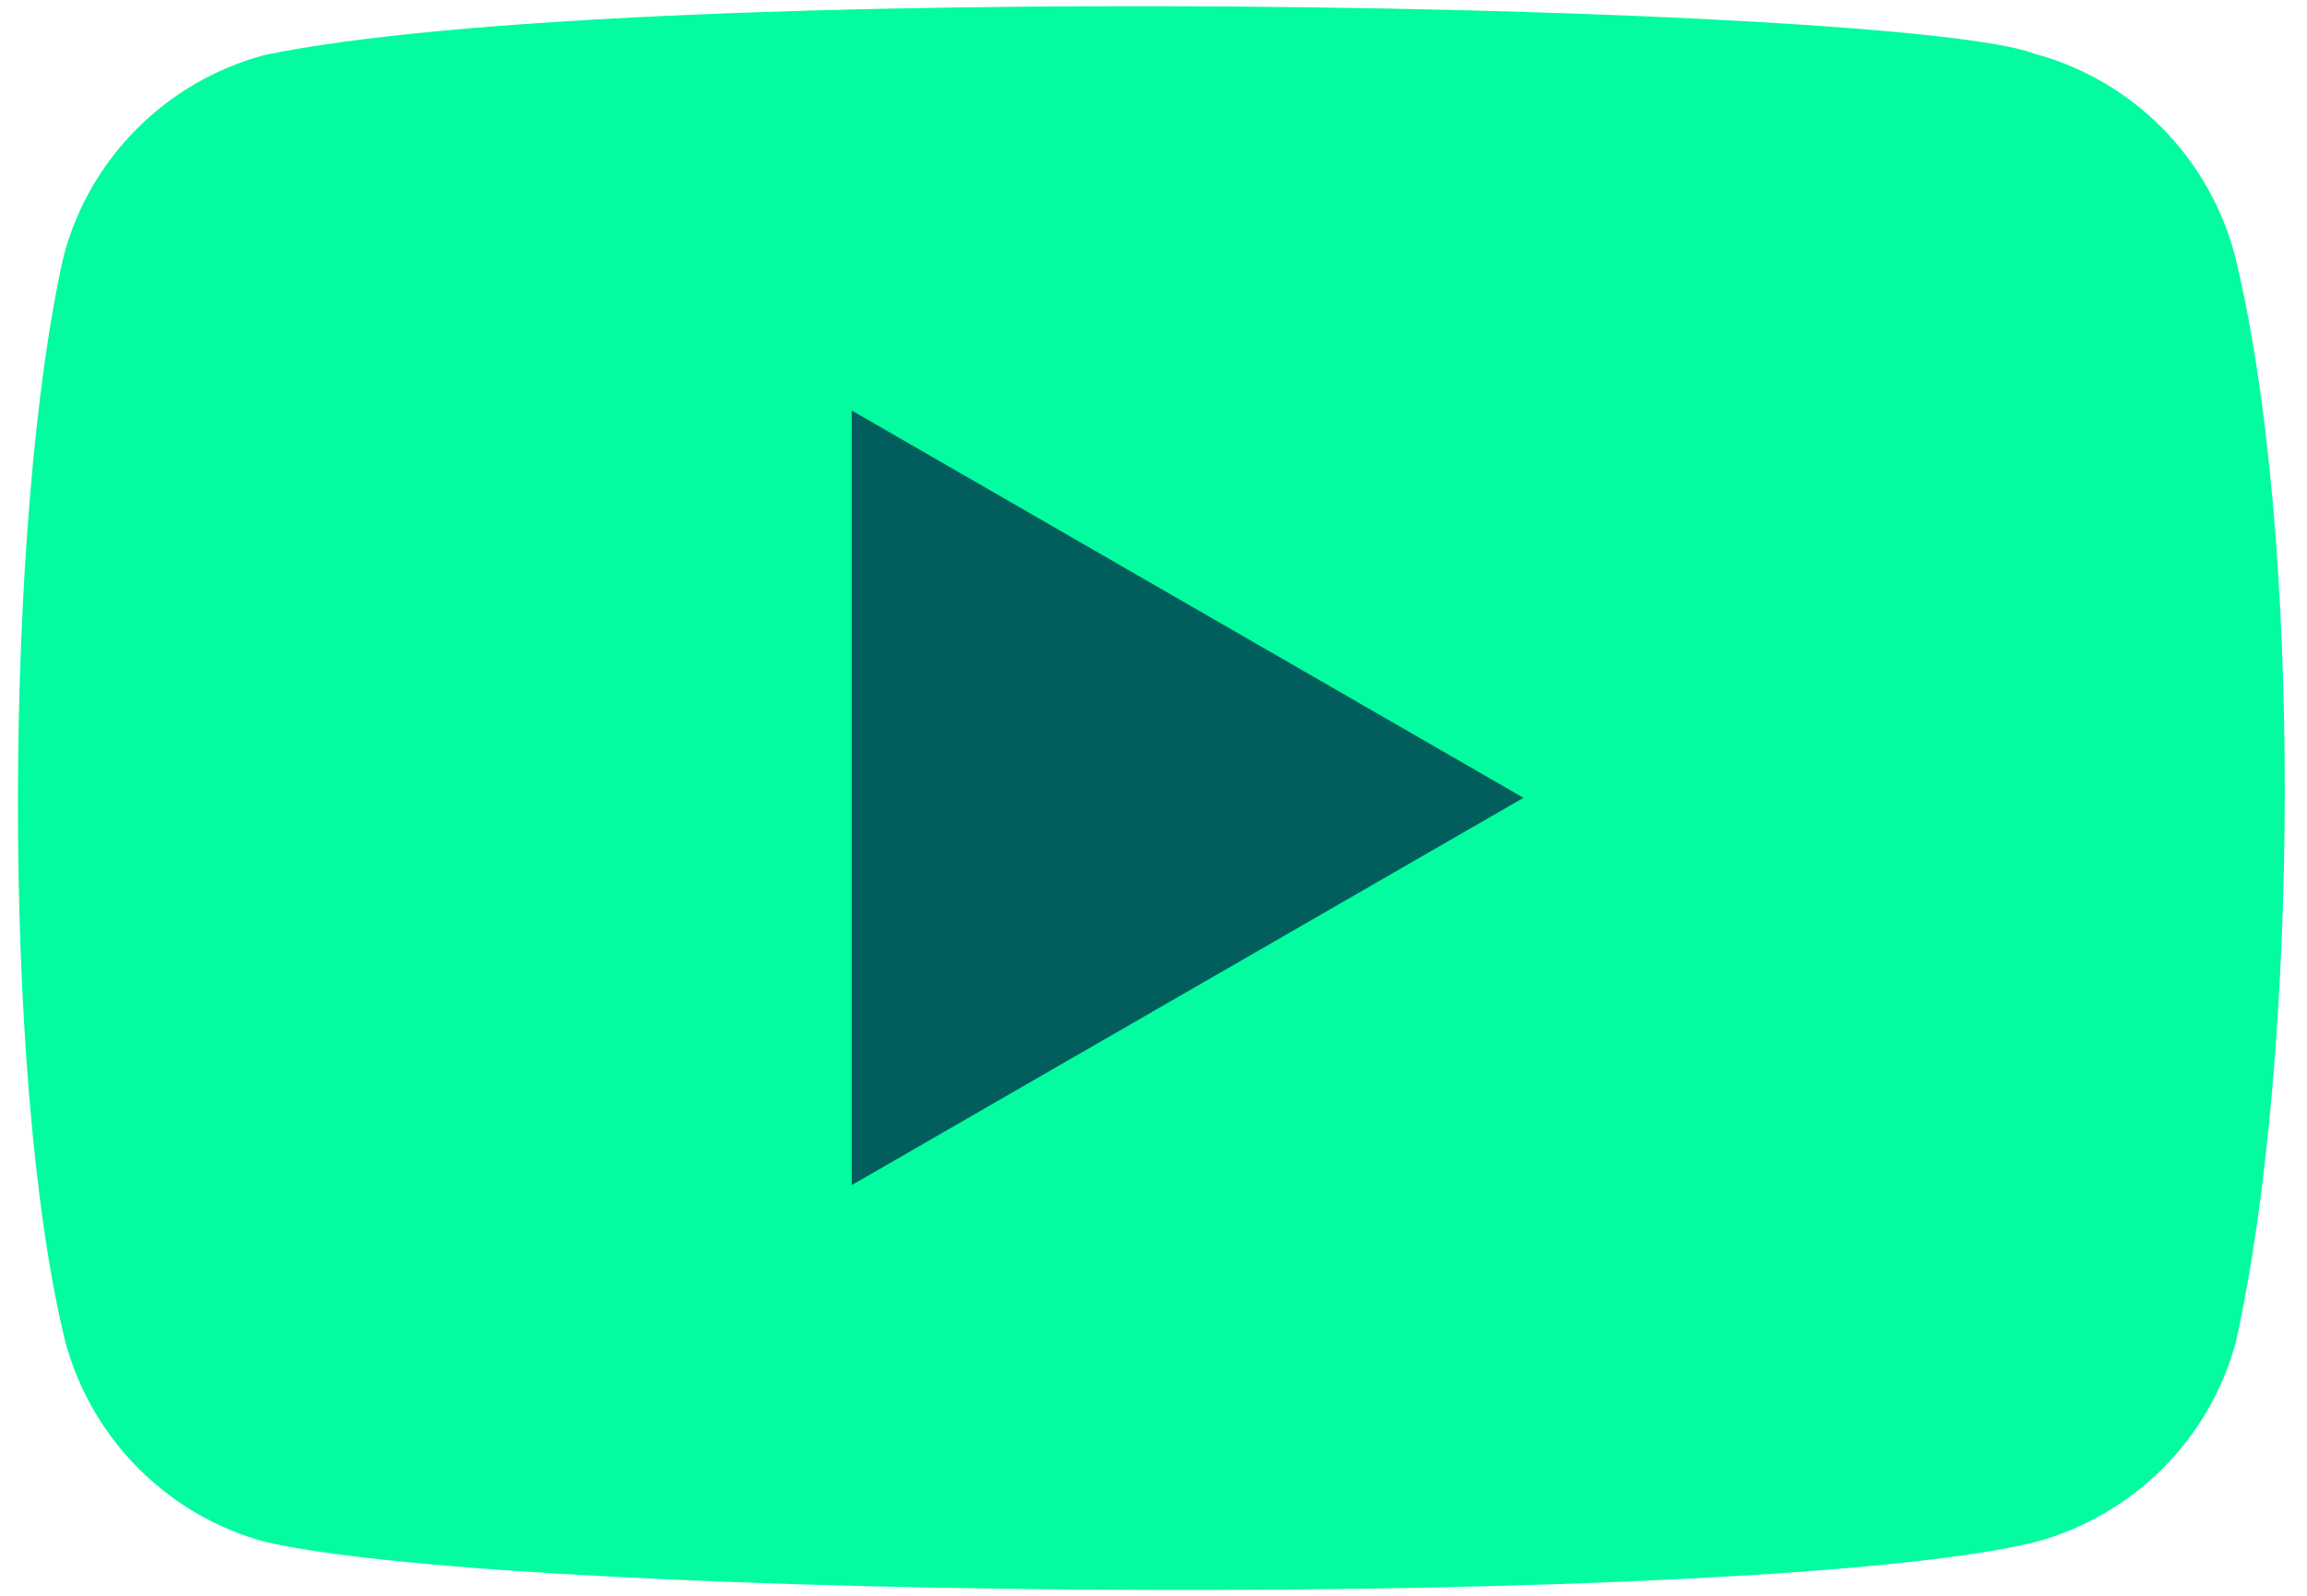
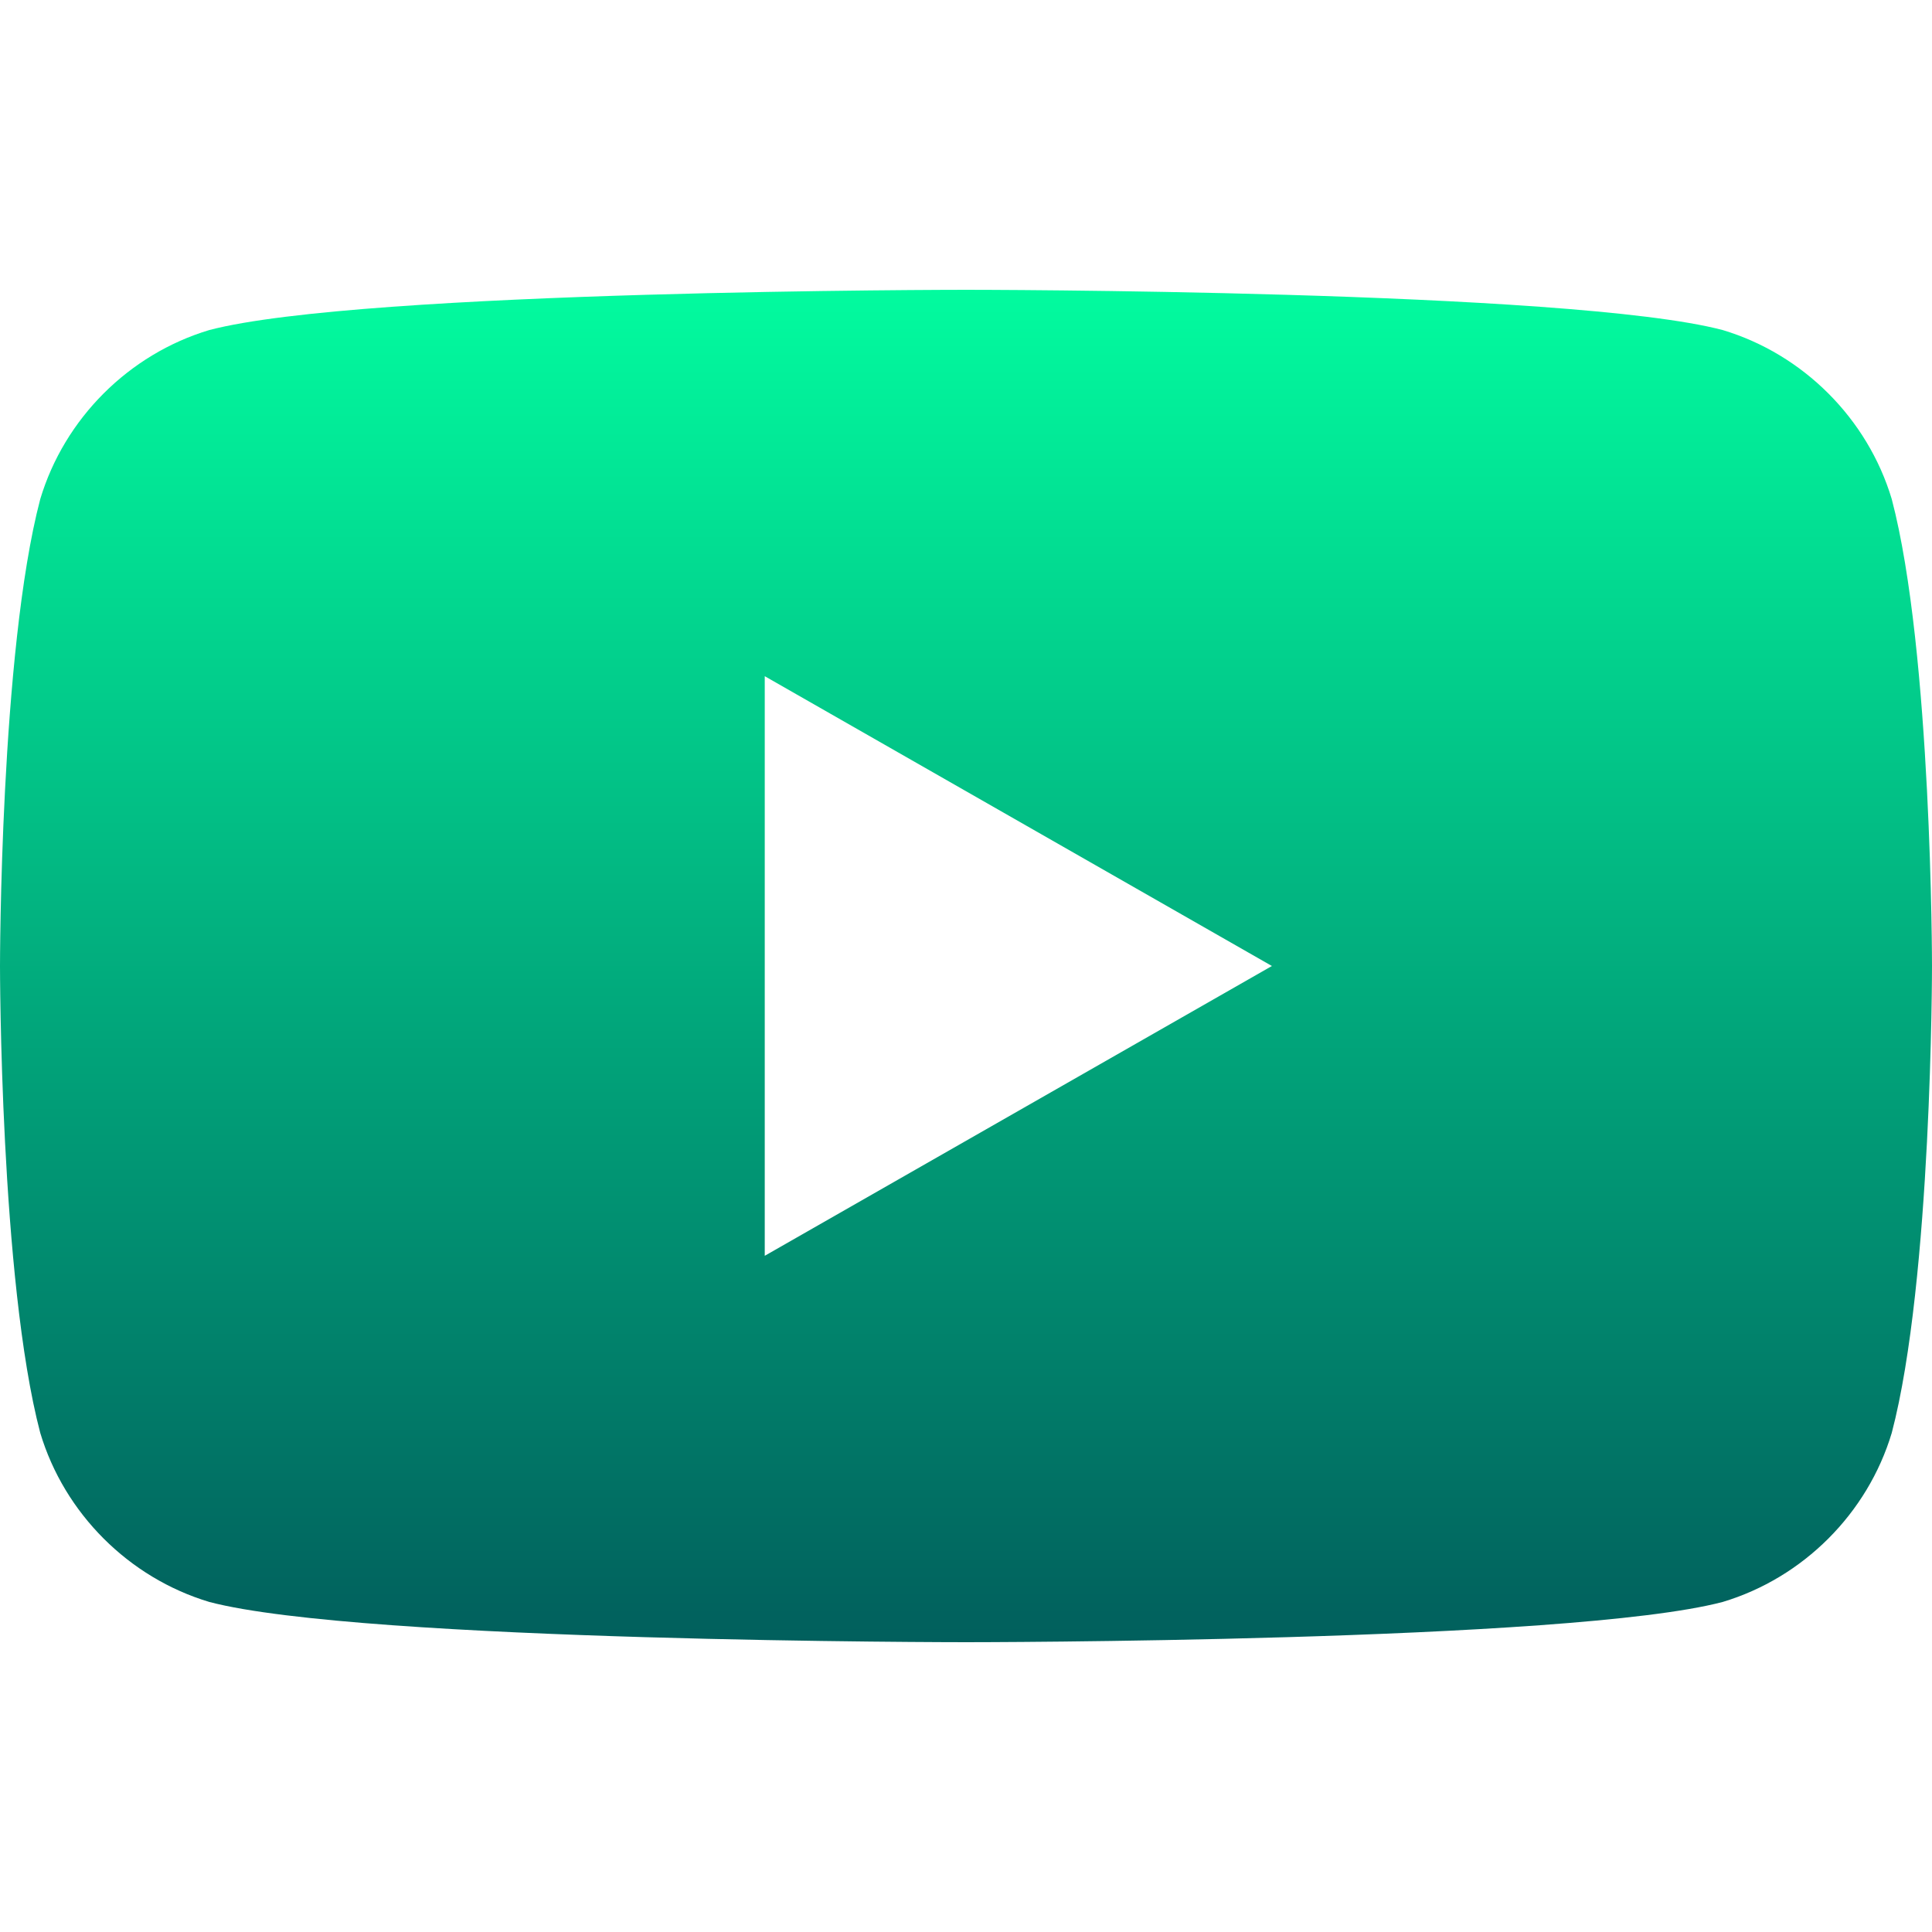
- <svg xmlns="http://www.w3.org/2000/svg" width="159" height="110">
-   <path d="m154 17.5c-1.82-6.73-7.07-12-13.8-13.8-9.04-3.49-96.6-5.2-122 0.1-6.73 1.82-12 7.07-13.8 13.8-4.08 17.9-4.39 56.6 0.1 74.9 1.82 6.73 7.07 12 13.8 13.8 17.9 4.12 103 4.7 122 0 6.73-1.82 12-7.07 13.8-13.8 4.35-19.5 4.66-55.8-0.1-75z" fill="#02FC9F" />
-   <path d="m105 55-46.3-26.7v53.4z" fill="#015E5C" />
+ <svg xmlns="http://www.w3.org/2000/svg" width="24" height="24" viewBox="0 0 24 24">
+   <defs>
+     <linearGradient id="brandGradient" x1="50%" y1="0%" x2="50%" y2="100%">
+       <stop offset="0%" style="stop-color:#02FC9F" />
+       <stop offset="100%" style="stop-color:#015E5C" />
+     </linearGradient>
+   </defs>
+   <path d="M23.5 6.2c-.3-1-1.1-1.8-2.1-2.1C19.5 3.6 12 3.6 12 3.6s-7.5 0-9.4.5c-1 .3-1.8 1.1-2.1 2.1C0 8.1 0 12 0 12s0 3.9.5 5.8c.3 1 1.1 1.8 2.1 2.1 1.9.5 9.4.5 9.4.5s7.5 0 9.4-.5c1-.3 1.8-1.1 2.1-2.1.5-1.9.5-5.8.5-5.8s0-3.9-.5-5.8zm-14 9.4V8.4l6.3 3.6-6.3 3.6z" fill="url(#brandGradient)" />
</svg>
